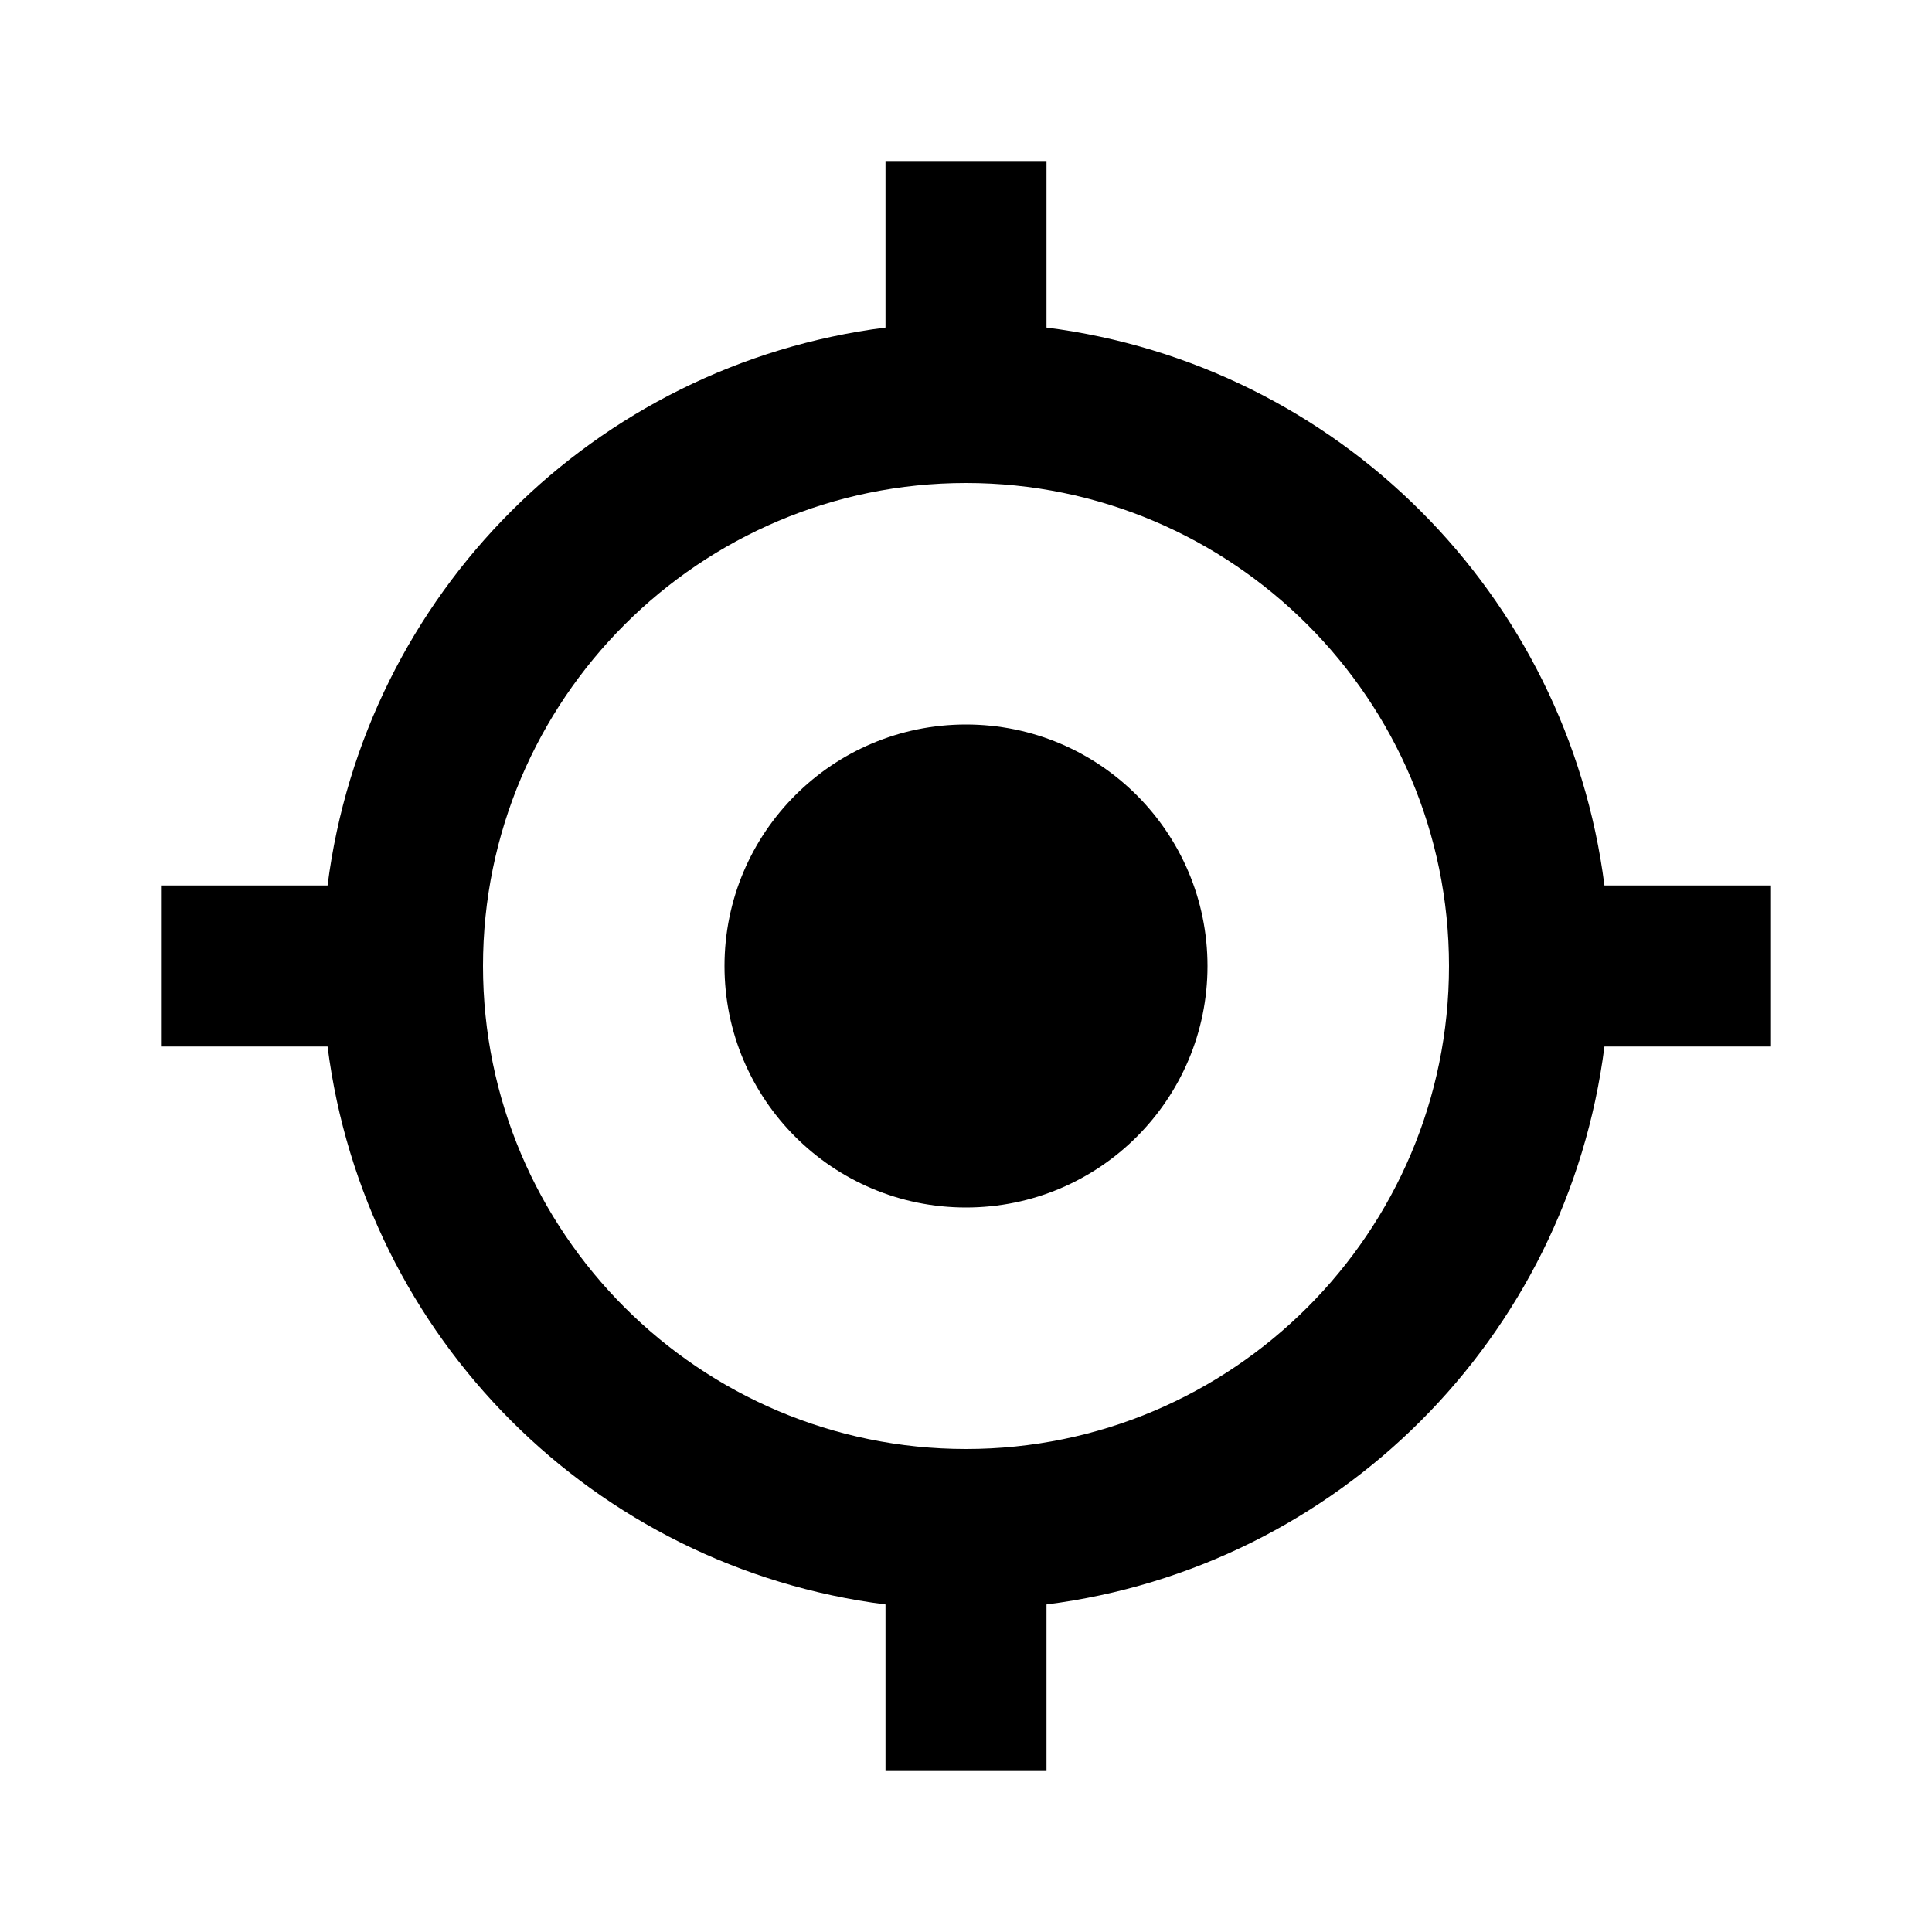
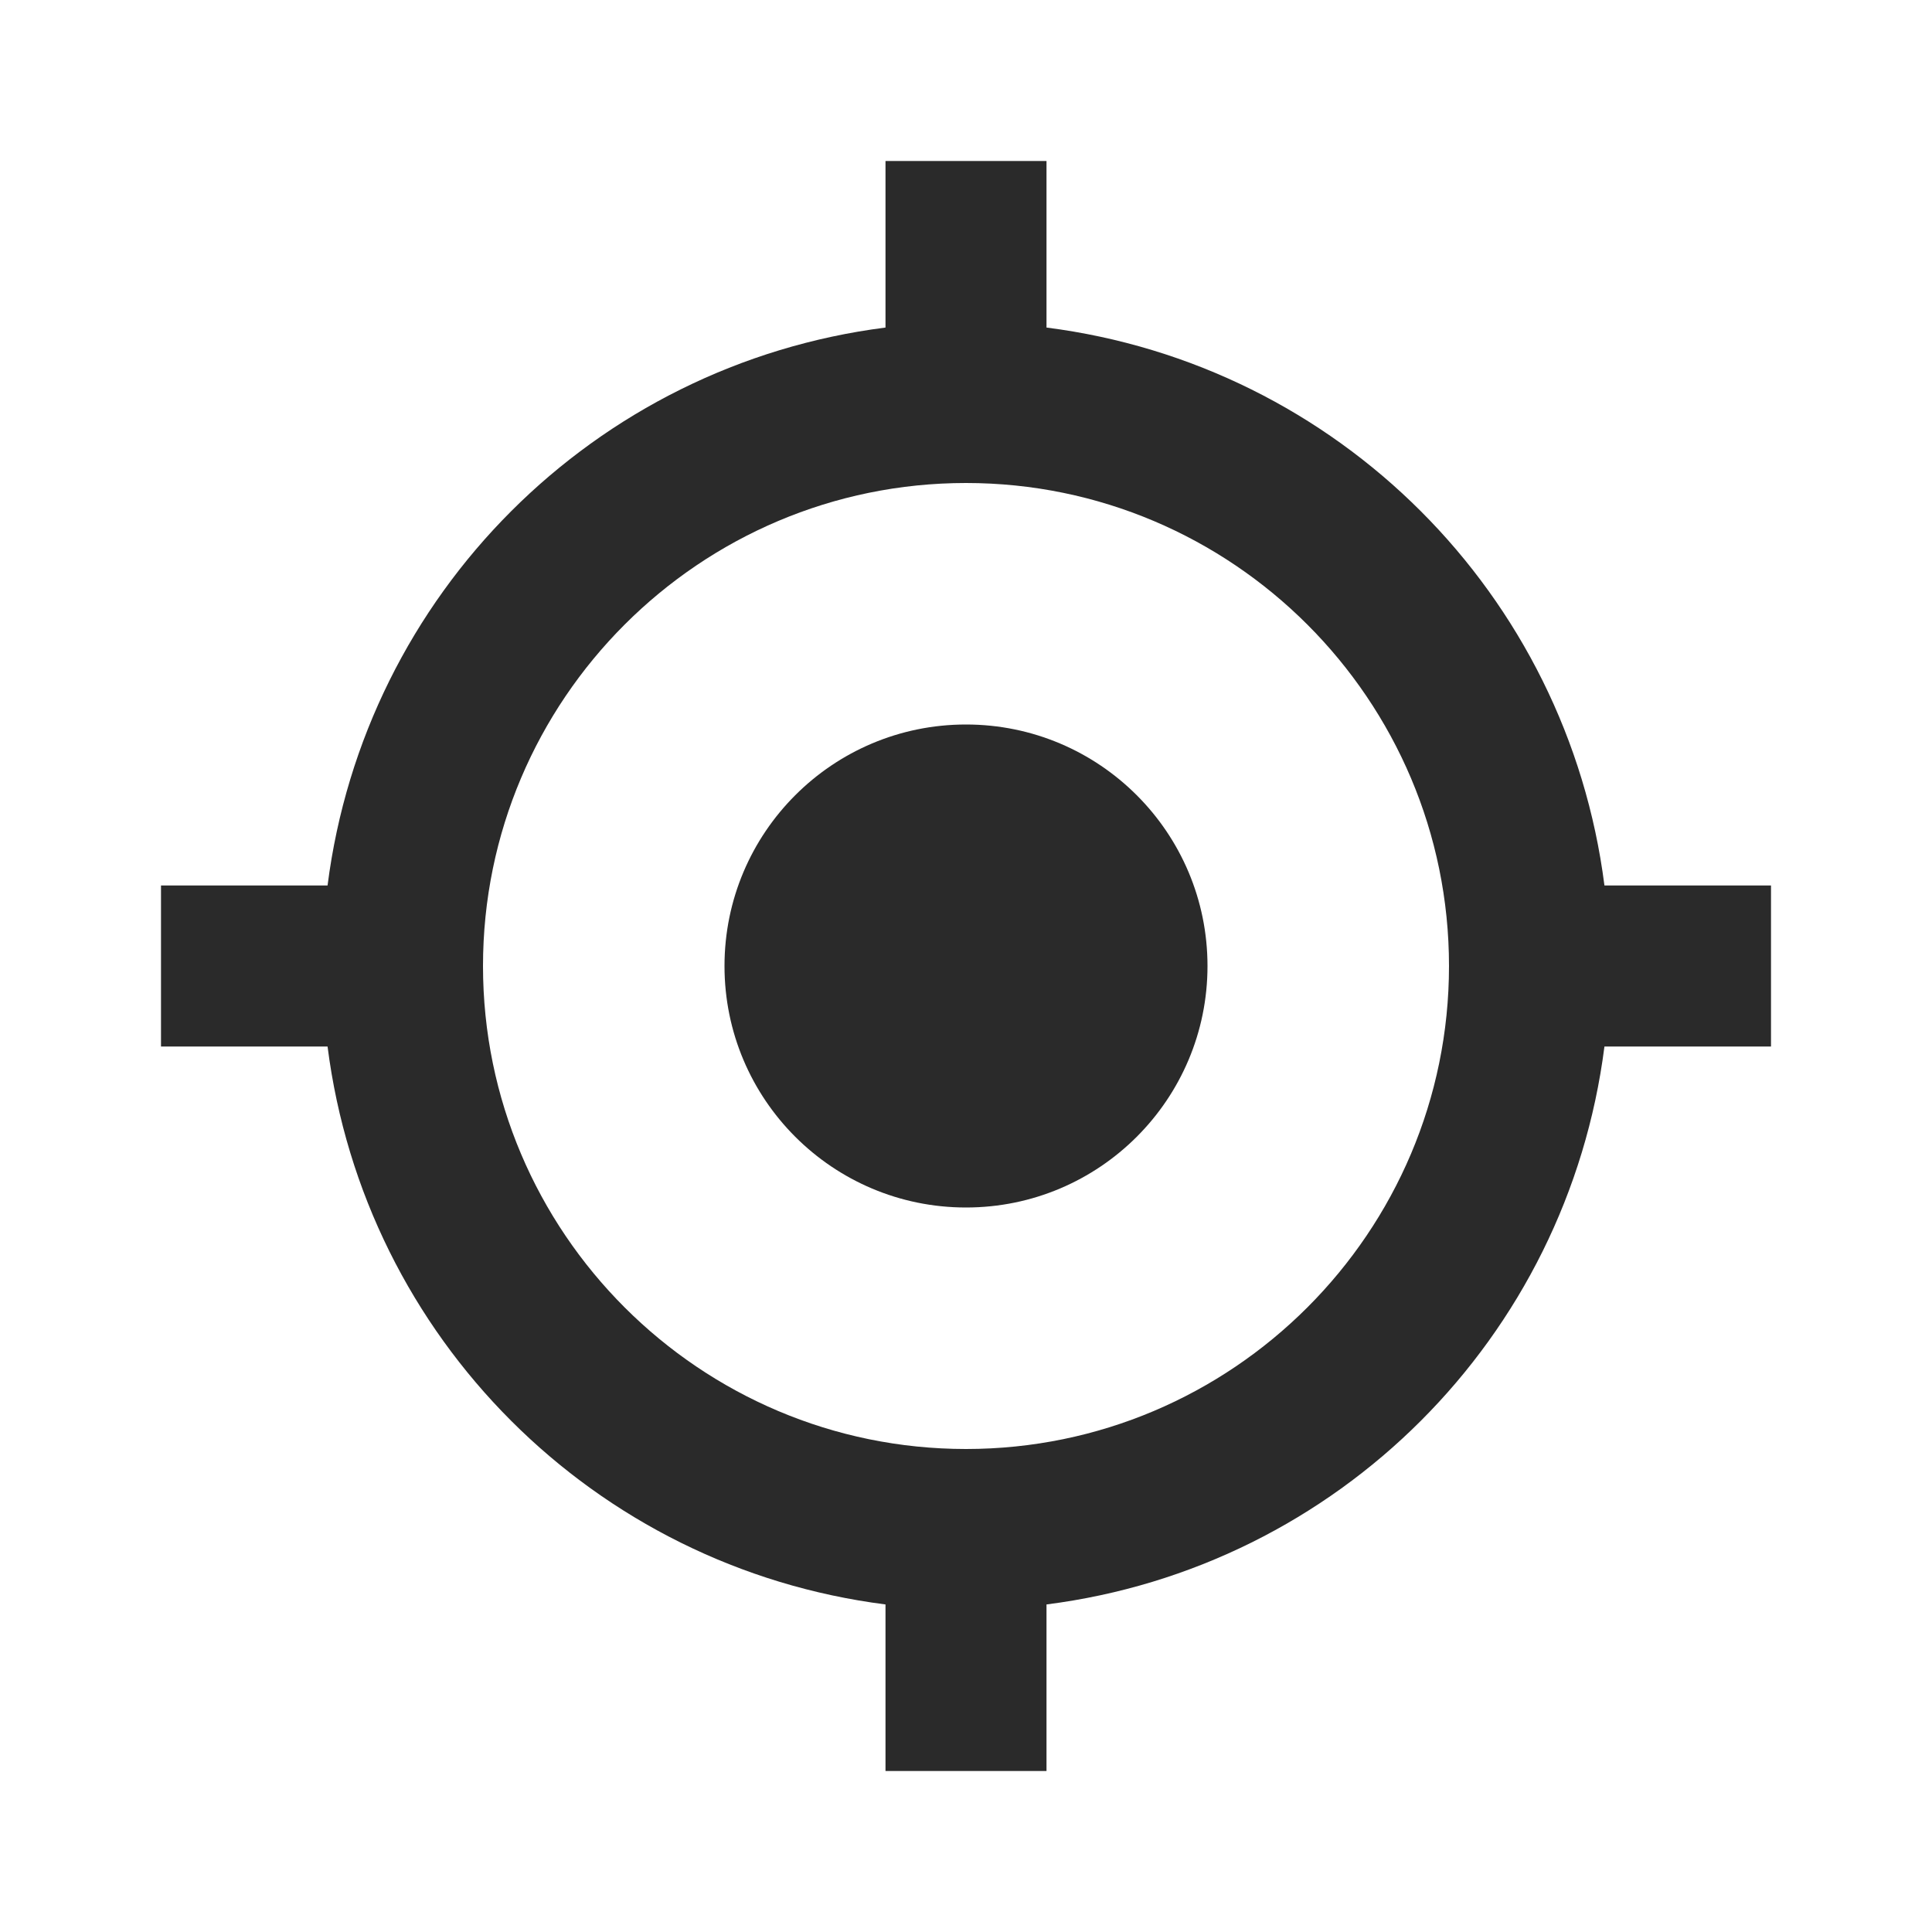
- <svg xmlns="http://www.w3.org/2000/svg" width="24" height="24" viewBox="0 0 24 24" style="fill: rgba(0, 0, 0, 1);transform: ;msFilter:;">
+ <svg xmlns="http://www.w3.org/2000/svg" width="24" height="24" viewBox="0 0 24 24" style="fill: #2a2a2a;transform: ;msFilter:;">
  <circle cx="12" cy="12" r="3" />
  <path d="M13 4.069V2h-2v2.069A8.008 8.008 0 0 0 4.069 11H2v2h2.069A8.007 8.007 0 0 0 11 19.931V22h2v-2.069A8.007 8.007 0 0 0 19.931 13H22v-2h-2.069A8.008 8.008 0 0 0 13 4.069zM12 18c-3.309 0-6-2.691-6-6s2.691-6 6-6 6 2.691 6 6-2.691 6-6 6z" />
</svg>
